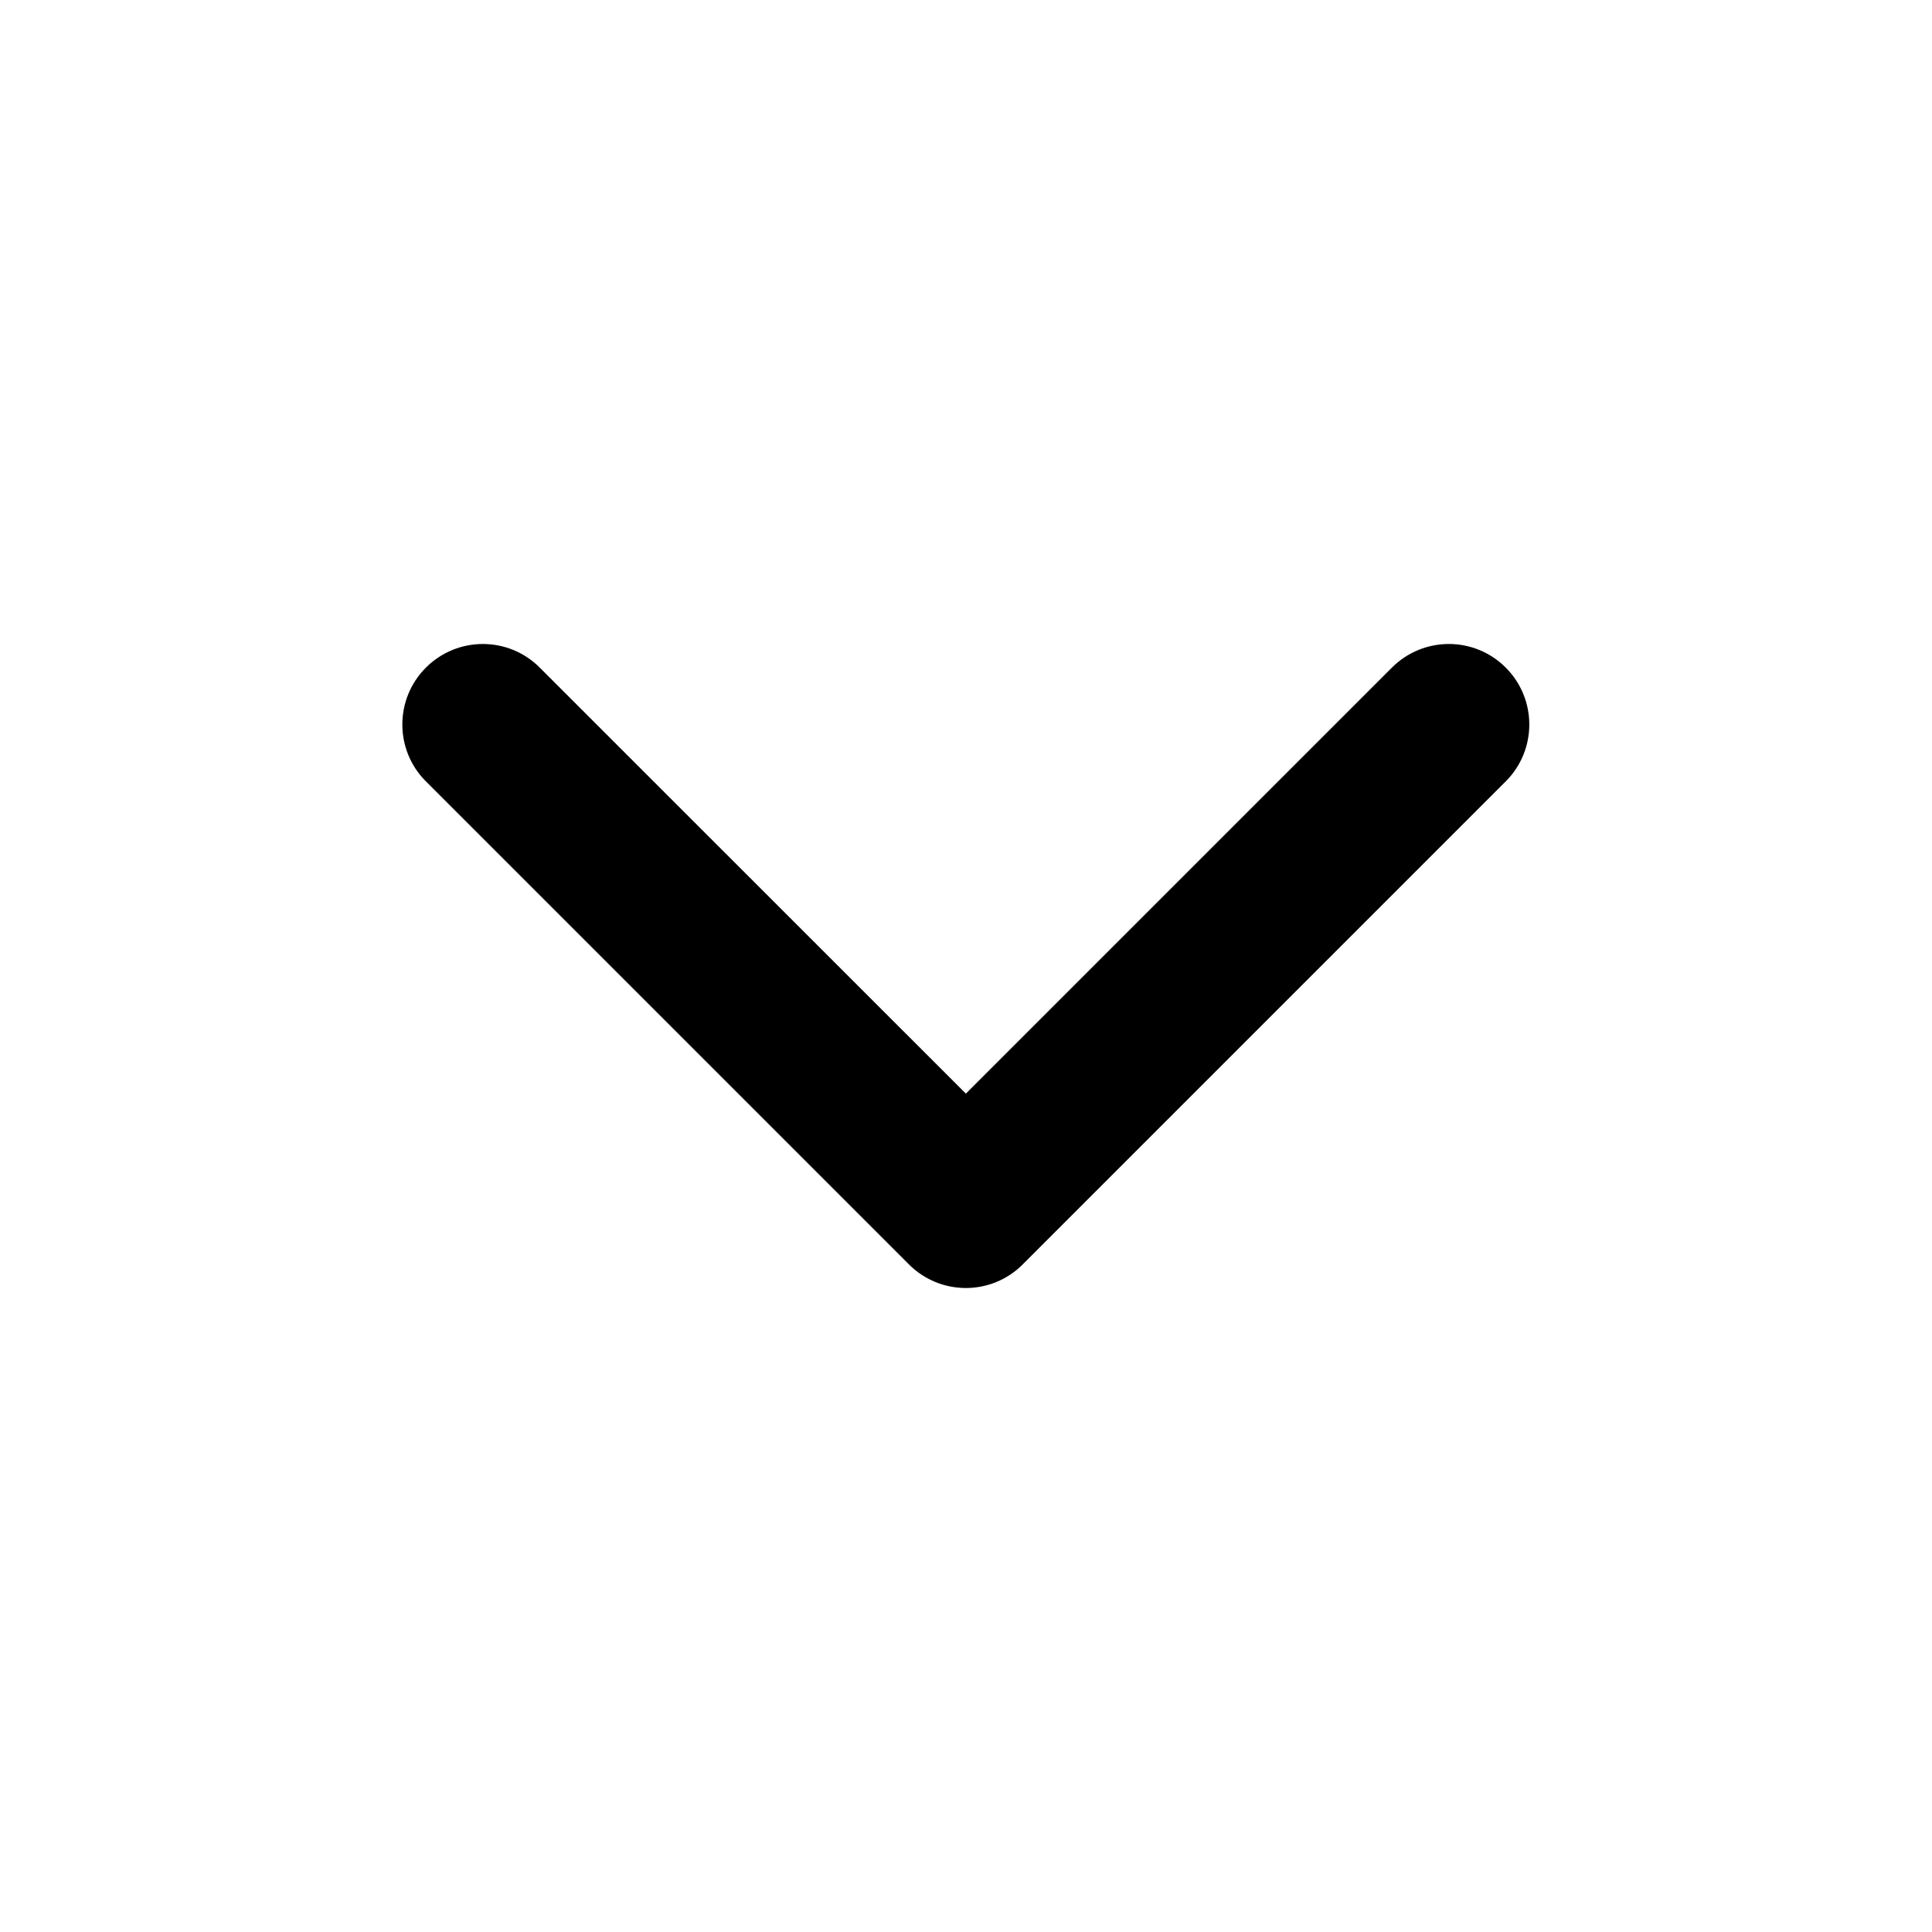
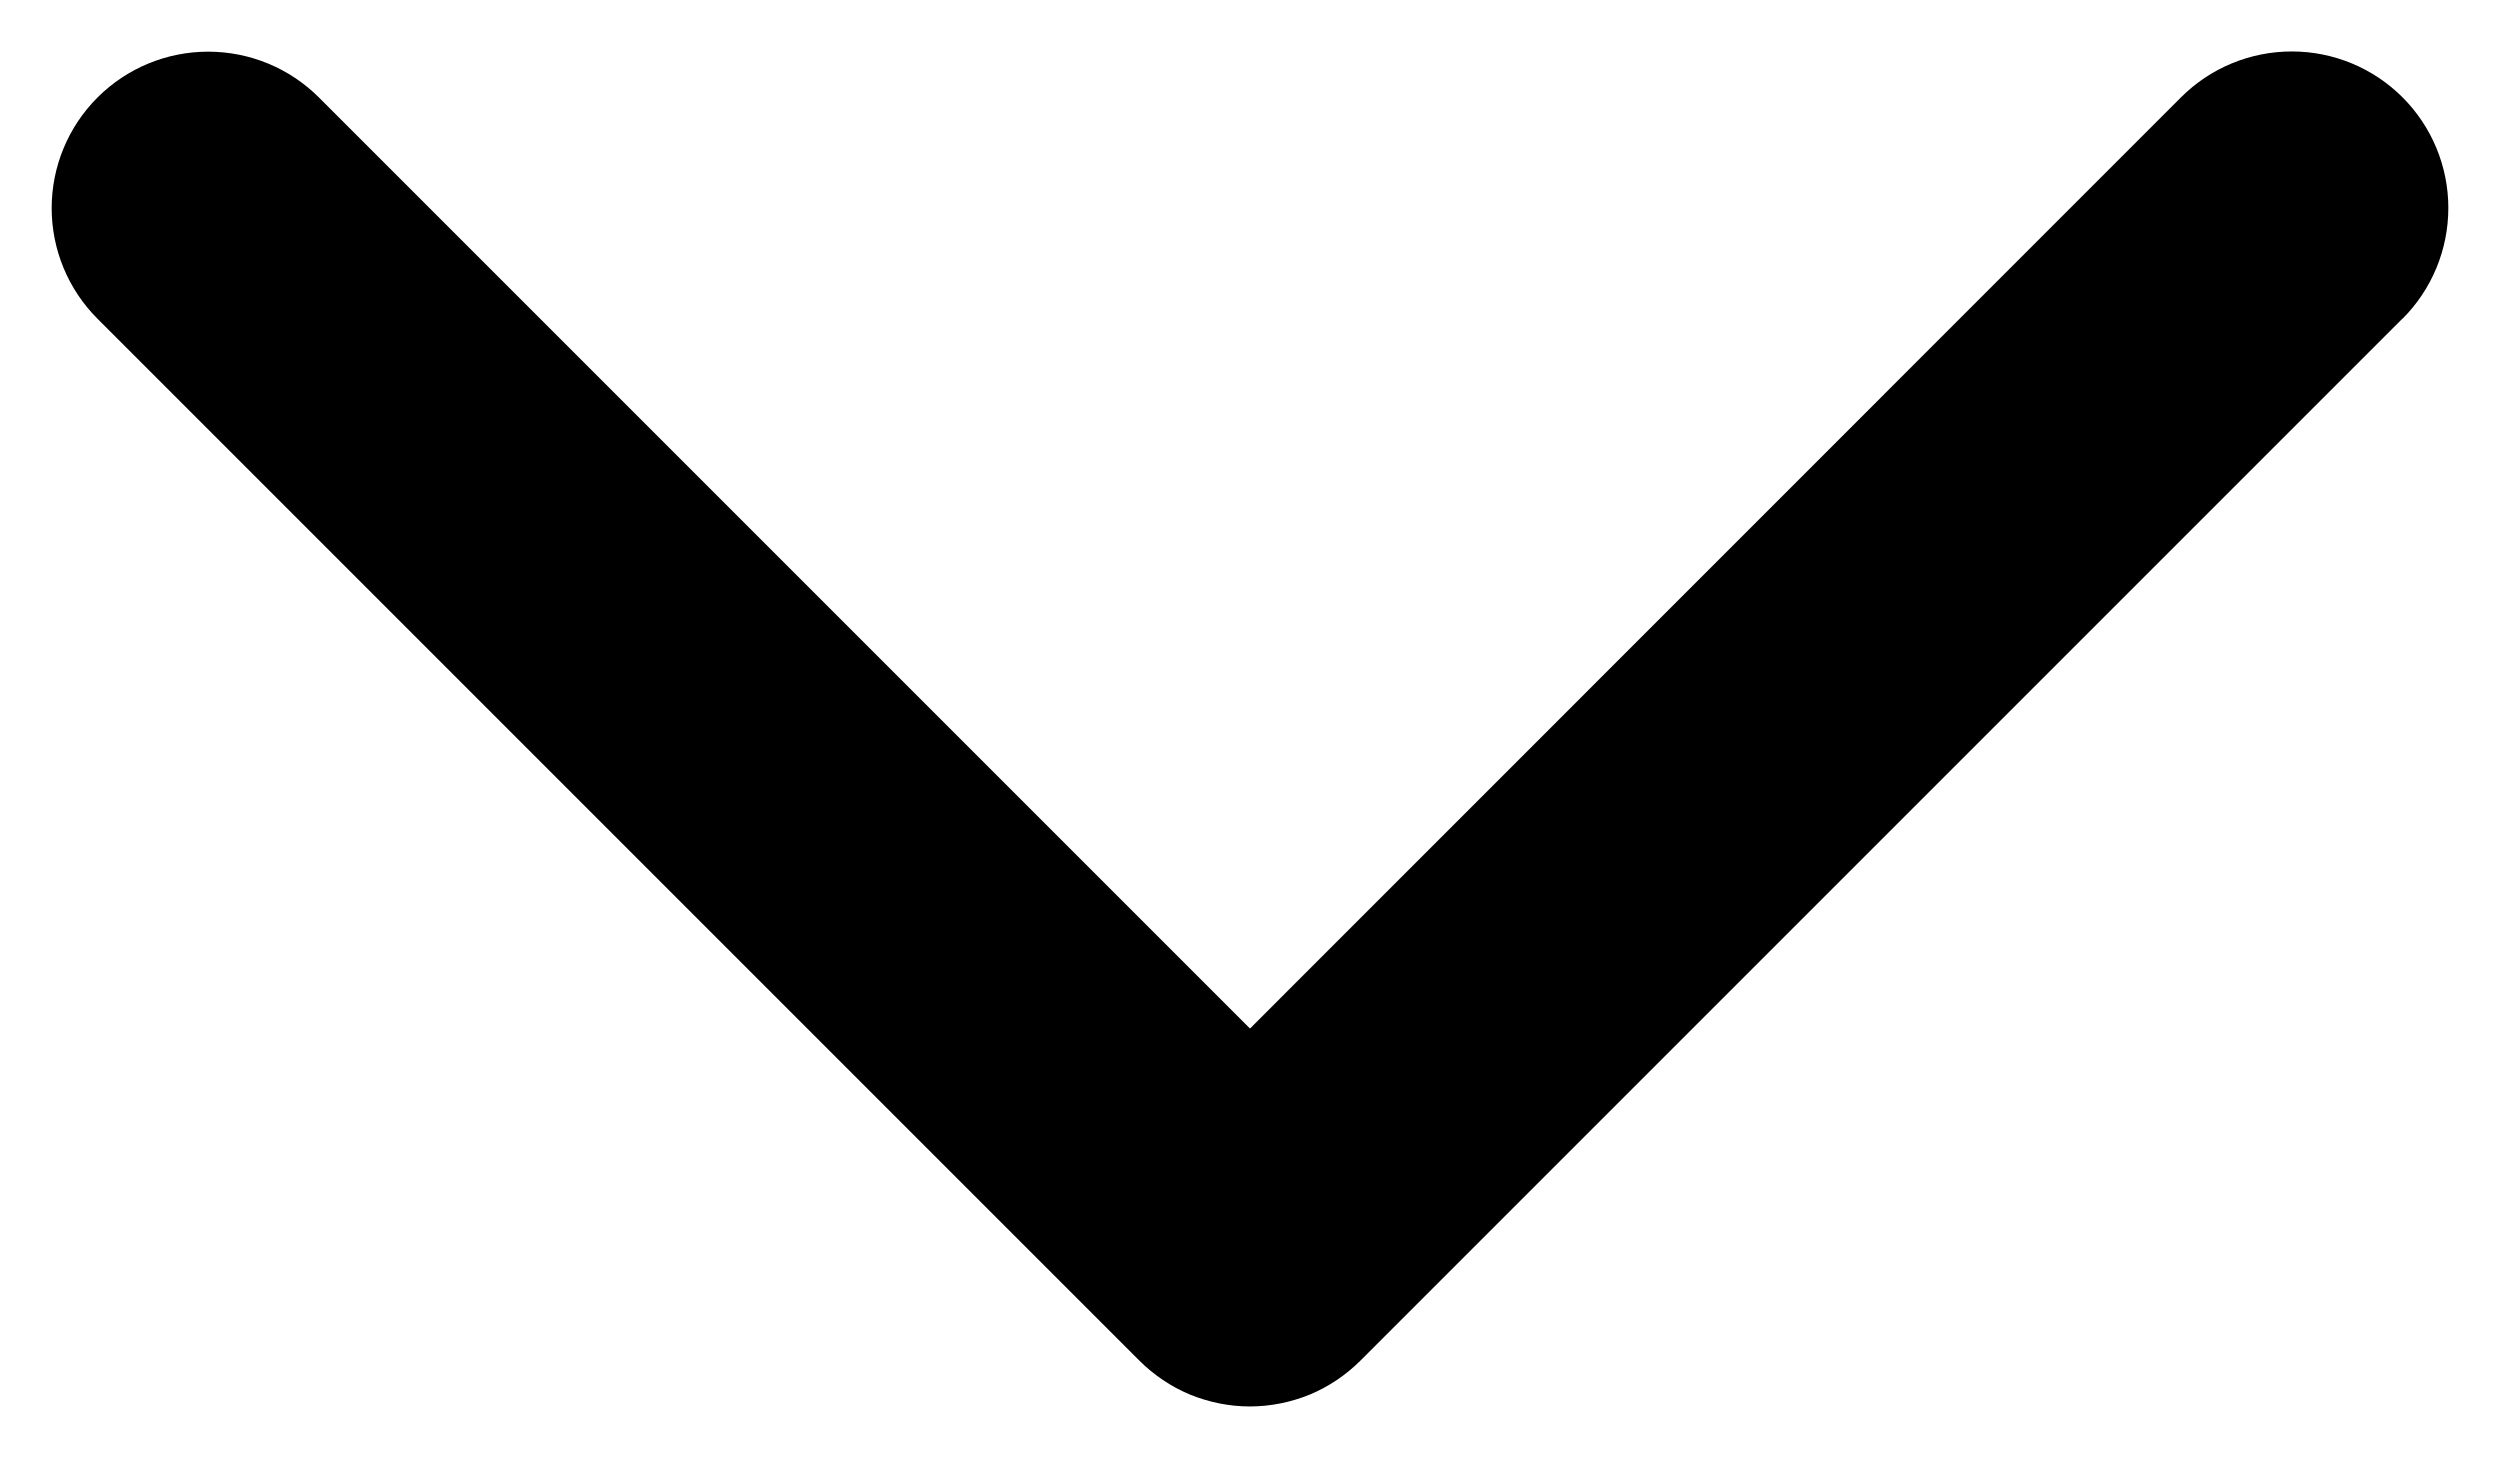
- <svg xmlns="http://www.w3.org/2000/svg" width="16" height="16" viewBox="0 0 16 16" fill="none">
-   <path fill-rule="evenodd" clip-rule="evenodd" d="M3.527 5.529C3.788 5.268 4.21 5.268 4.47 5.529L7.999 9.057L11.527 5.529C11.788 5.268 12.21 5.268 12.47 5.529C12.73 5.789 12.73 6.211 12.47 6.471L8.47 10.471C8.21 10.732 7.788 10.732 7.527 10.471L3.527 6.471C3.267 6.211 3.267 5.789 3.527 5.529Z" fill="black" />
+ <svg xmlns="http://www.w3.org/2000/svg" width="12" height="7" viewBox="0 0 12 7" fill="none">
+   <path d="M11.531 1.53L6.531 6.53C6.461 6.6 6.378 6.656 6.287 6.694C6.196 6.731 6.098 6.751 5.999 6.751C5.901 6.751 5.803 6.731 5.712 6.694C5.621 6.656 5.538 6.6 5.468 6.53L0.468 1.53C0.327 1.389 0.248 1.198 0.248 0.999C0.248 0.8 0.327 0.609 0.468 0.468C0.609 0.327 0.8 0.248 0.999 0.248C1.199 0.248 1.39 0.327 1.531 0.468L6 4.937L10.469 0.467C10.61 0.326 10.801 0.247 11.001 0.247C11.2 0.247 11.391 0.326 11.532 0.467C11.673 0.608 11.752 0.799 11.752 0.998C11.752 1.198 11.673 1.389 11.532 1.53L11.531 1.53Z" fill="black" />
</svg>
